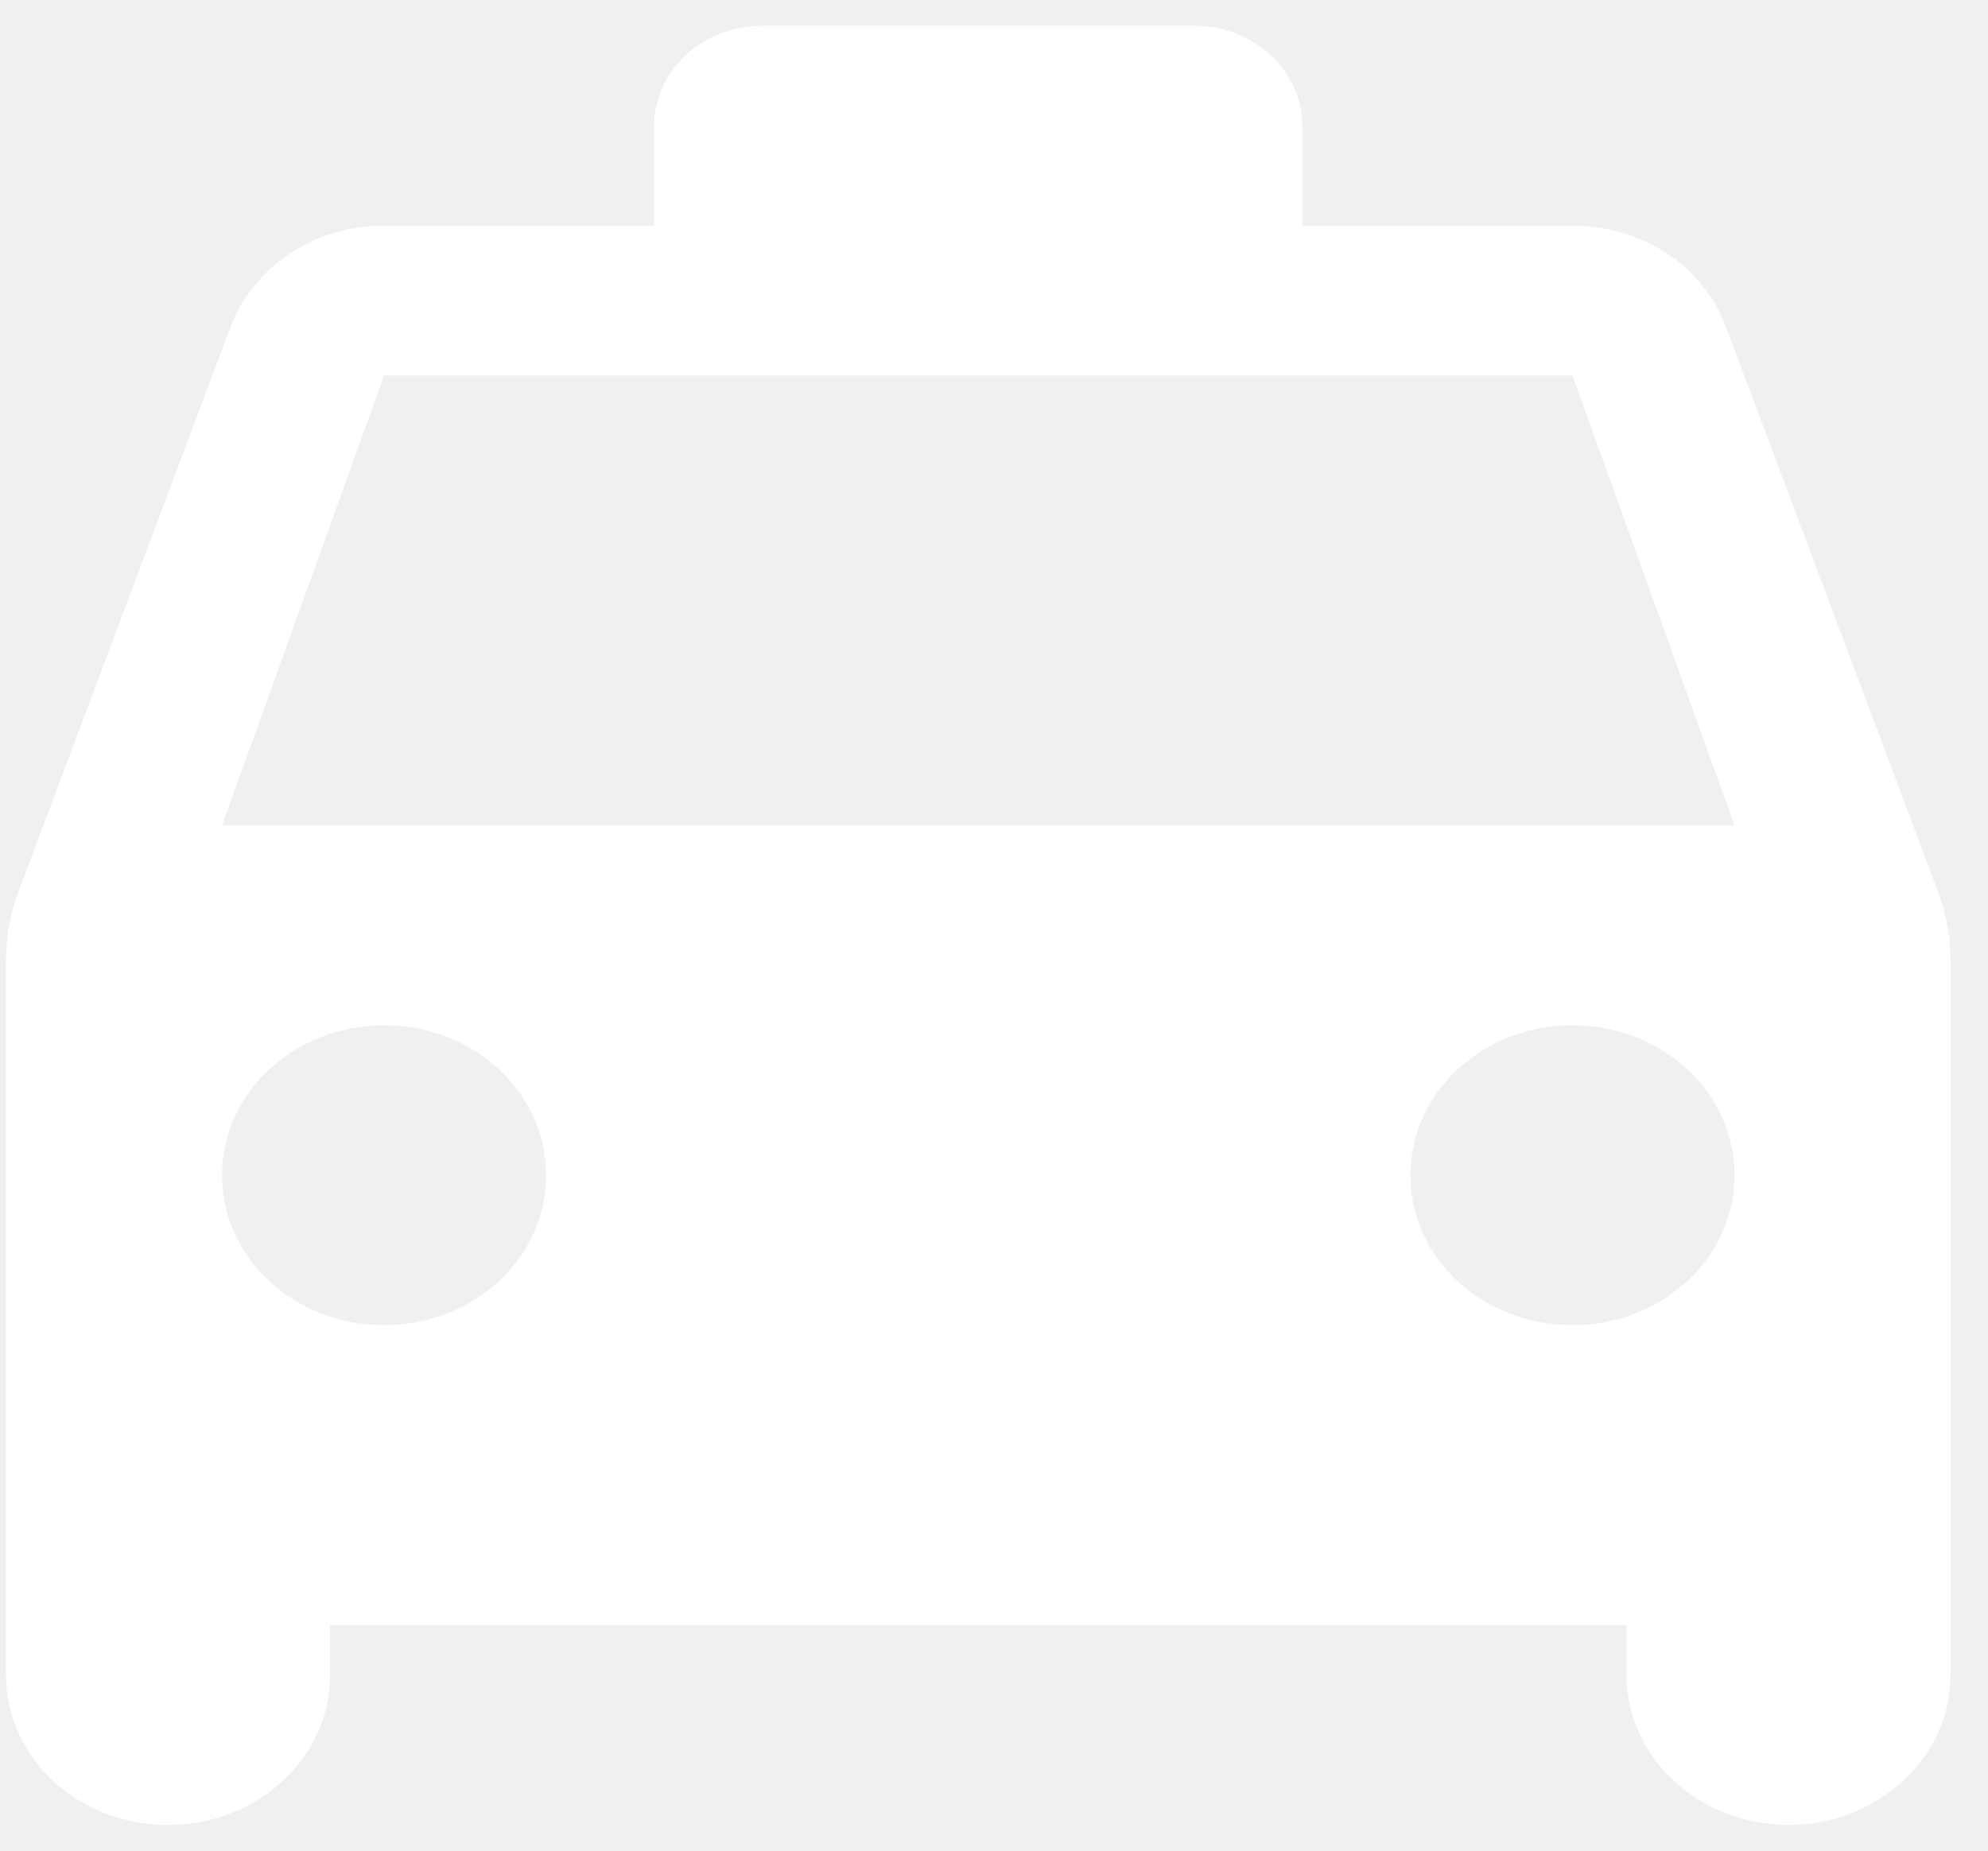
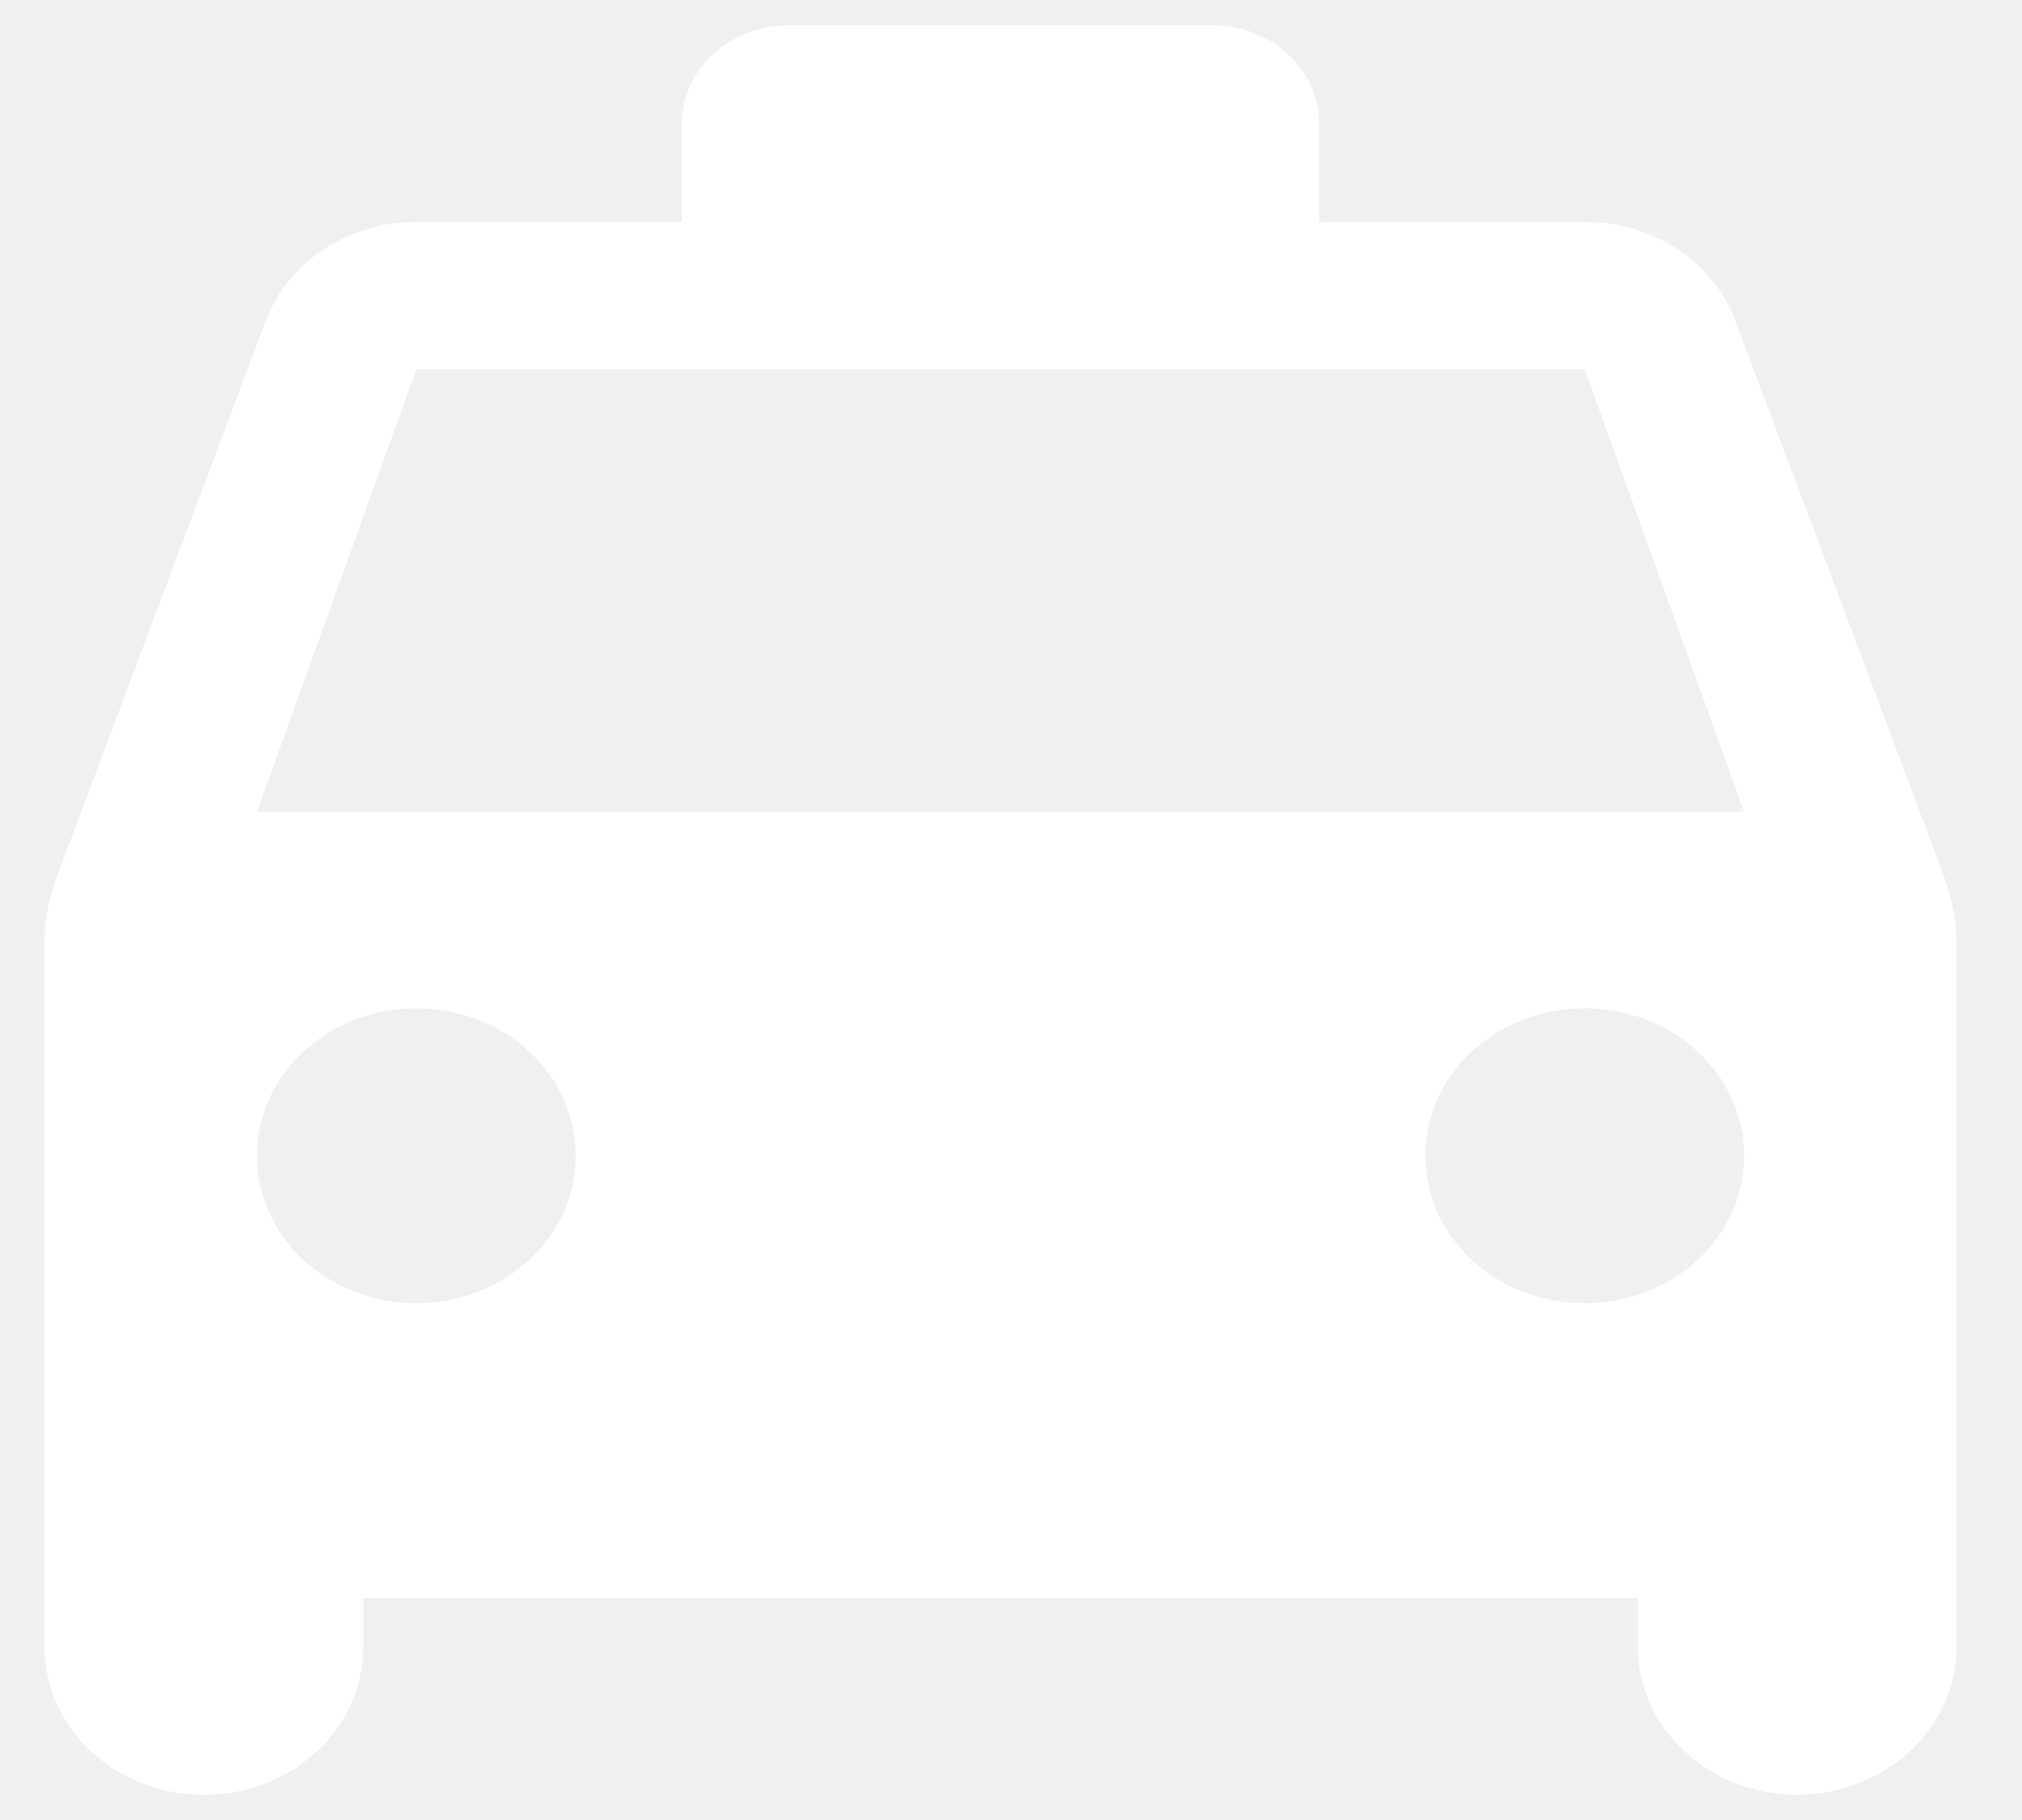
- <svg xmlns="http://www.w3.org/2000/svg" width="29" height="27" viewBox="0 0 29 27" fill="none">
-   <path d="M25.176 4.765C24.86 3.904 23.978 3.292 22.938 3.292H18.998V1.833C18.998 1.031 18.289 0.375 17.422 0.375H11.118C10.252 0.375 9.542 1.031 9.542 1.833V3.292H5.603C4.563 3.292 3.696 3.904 3.365 4.765L0.26 13.033C0.15 13.34 0.087 13.66 0.087 13.996V24.438C0.087 25.648 1.143 26.625 2.451 26.625C3.759 26.625 4.815 25.648 4.815 24.438V23.708H23.726V24.438C23.726 25.633 24.782 26.625 26.09 26.625C27.382 26.625 28.454 25.648 28.454 24.438V13.996C28.454 13.675 28.39 13.34 28.28 13.033L25.176 4.765ZM5.603 19.333C4.295 19.333 3.239 18.356 3.239 17.146C3.239 15.935 4.295 14.958 5.603 14.958C6.911 14.958 7.967 15.935 7.967 17.146C7.967 18.356 6.911 19.333 5.603 19.333ZM22.938 19.333C21.63 19.333 20.574 18.356 20.574 17.146C20.574 15.935 21.63 14.958 22.938 14.958C24.246 14.958 25.302 15.935 25.302 17.146C25.302 18.356 24.246 19.333 22.938 19.333ZM3.239 12.042L5.603 5.479H22.938L25.302 12.042H3.239Z" fill="white" />
+ <svg xmlns="http://www.w3.org/2000/svg" width="30" height="27" viewBox="0 0 30 27" fill="none">
+   <path d="M25.75 4.765C25.435 3.904 24.552 3.292 23.512 3.292H19.572V1.833C19.572 1.031 18.863 0.375 17.996 0.375H11.693C10.826 0.375 10.117 1.031 10.117 1.833V3.292H6.177C5.137 3.292 4.27 3.904 3.939 4.765L0.834 13.033C0.724 13.34 0.661 13.66 0.661 13.996V24.438C0.661 25.648 1.717 26.625 3.025 26.625C4.333 26.625 5.389 25.648 5.389 24.438V23.708H24.3V24.438C24.3 25.633 25.356 26.625 26.664 26.625C27.956 26.625 29.028 25.648 29.028 24.438V13.996C29.028 13.675 28.965 13.34 28.854 13.033L25.75 4.765ZM6.177 19.333C4.869 19.333 3.813 18.356 3.813 17.146C3.813 15.935 4.869 14.958 6.177 14.958C7.485 14.958 8.541 15.935 8.541 17.146C8.541 18.356 7.485 19.333 6.177 19.333ZM23.512 19.333C22.204 19.333 21.148 18.356 21.148 17.146C21.148 15.935 22.204 14.958 23.512 14.958C24.82 14.958 25.876 15.935 25.876 17.146C25.876 18.356 24.82 19.333 23.512 19.333ZM3.813 12.042L6.177 5.479H23.512L25.876 12.042H3.813Z" fill="white" />
</svg>
